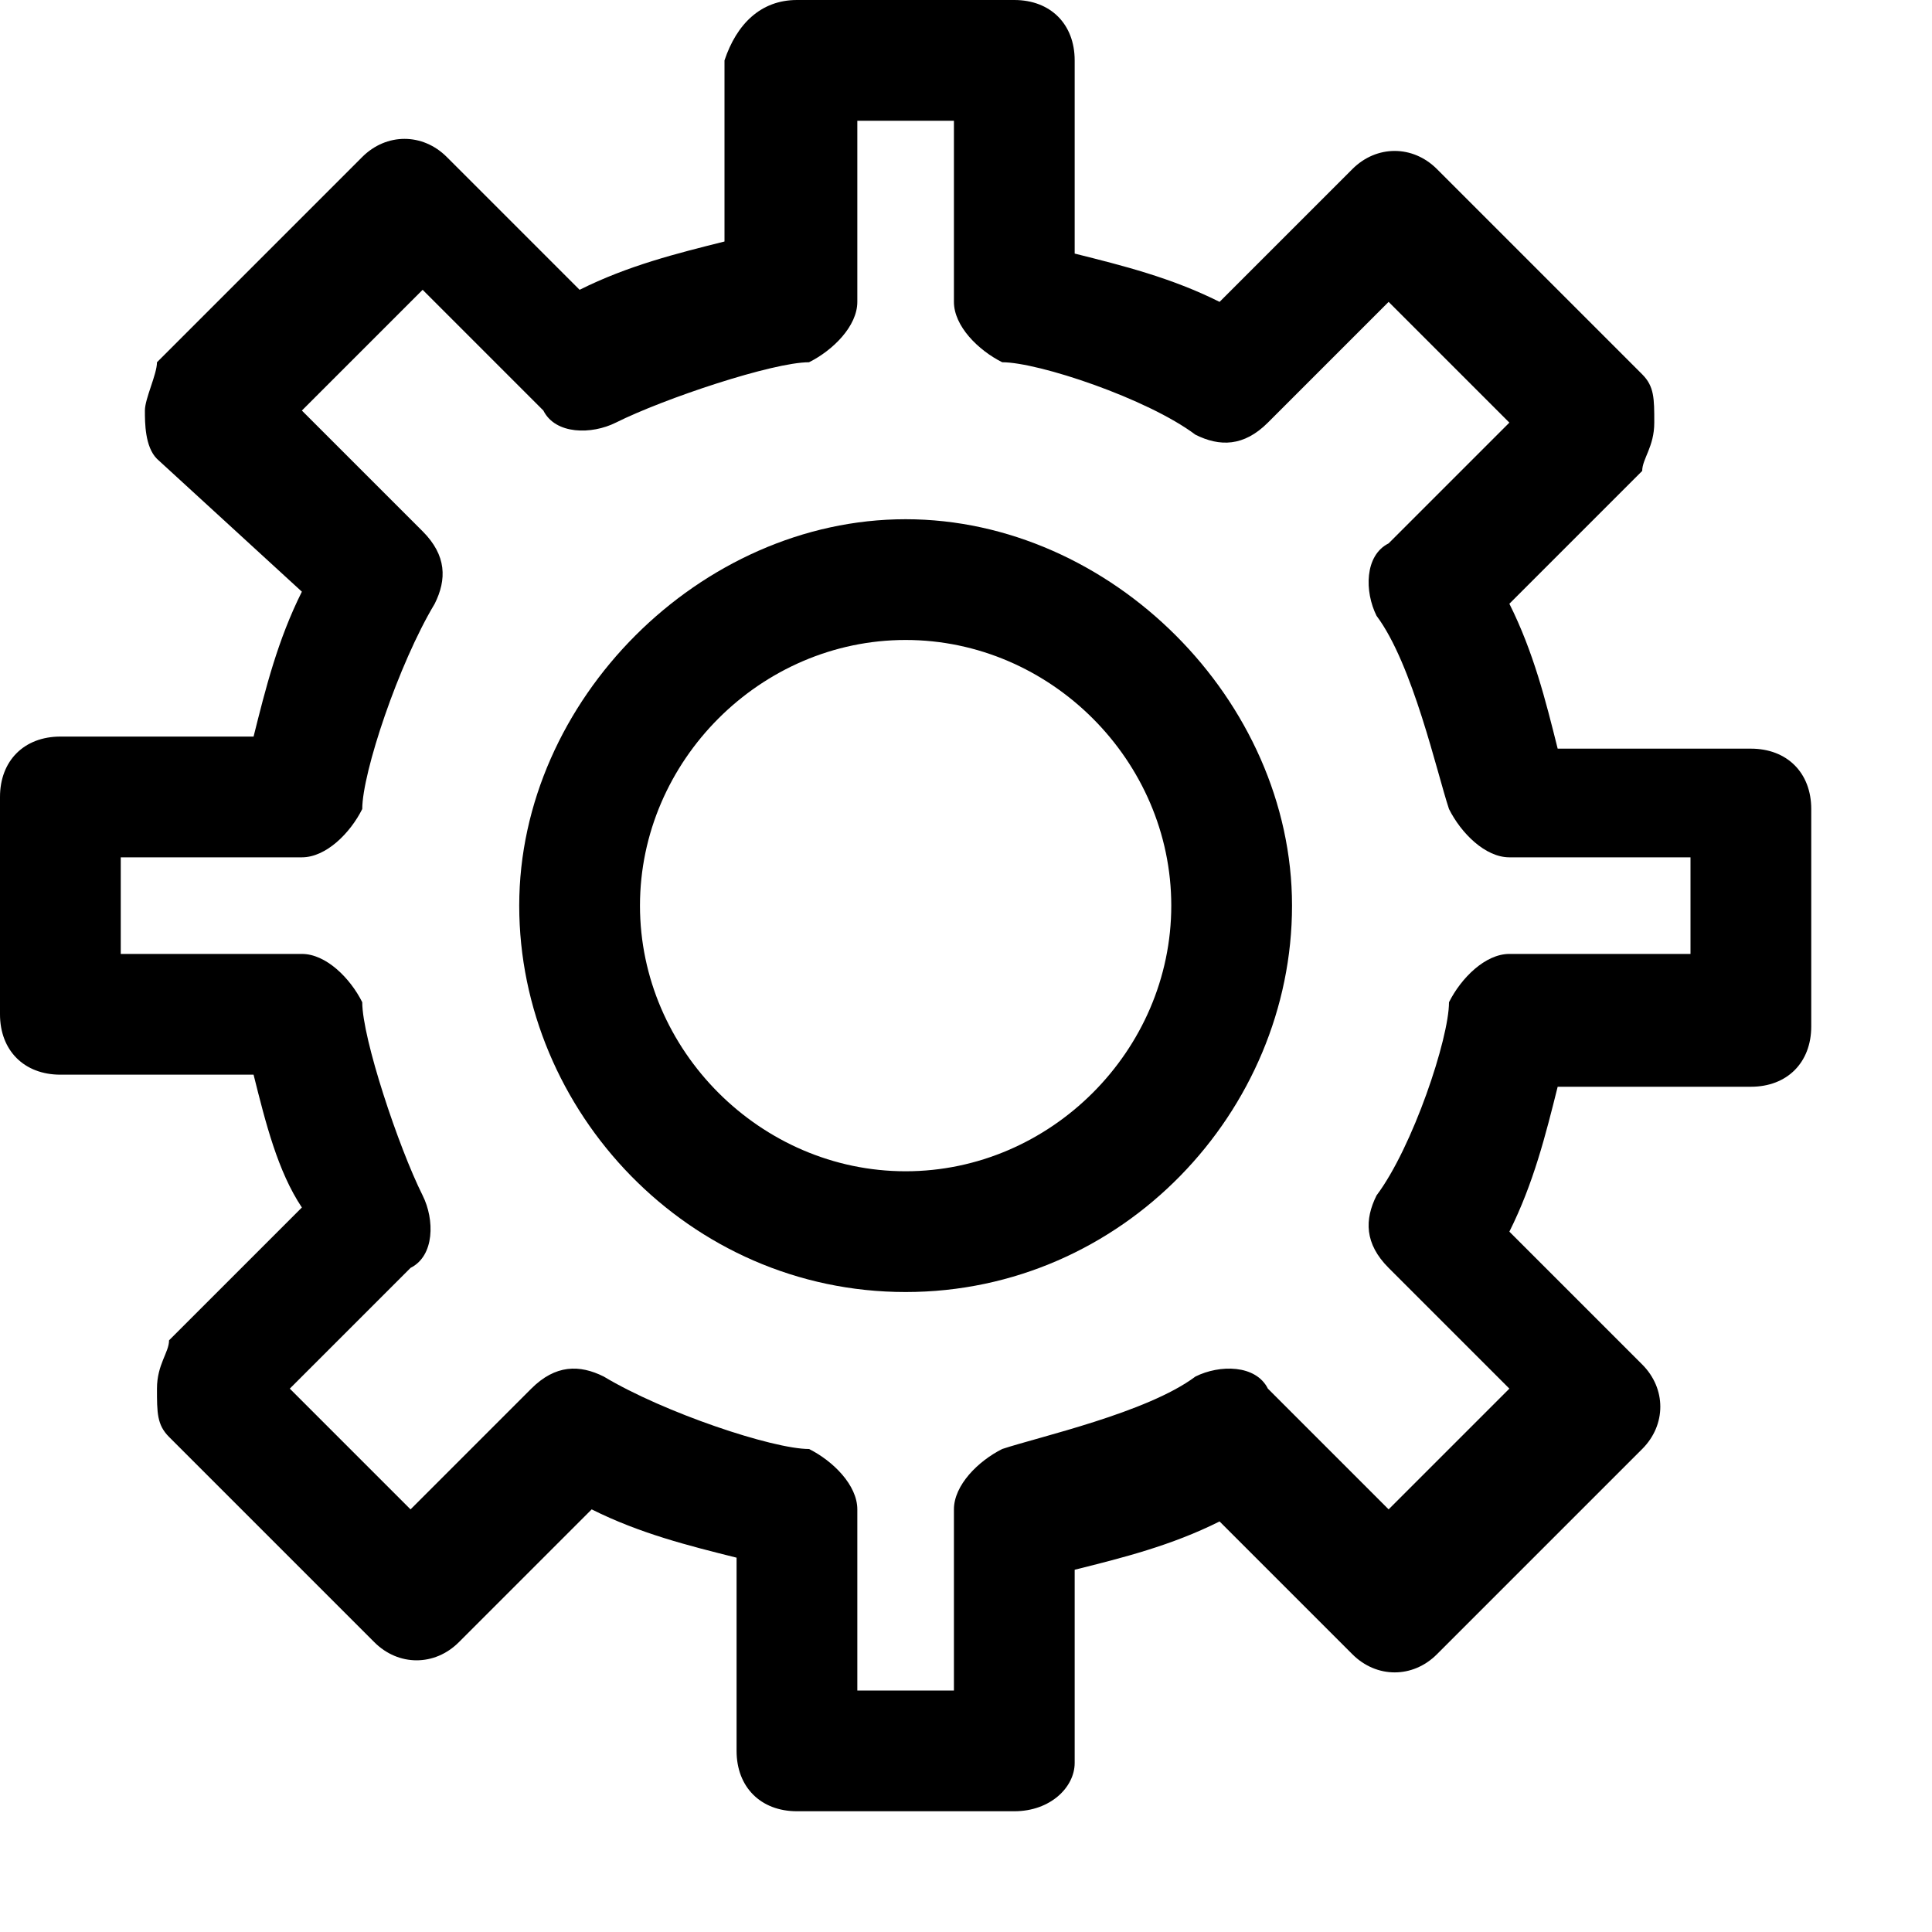
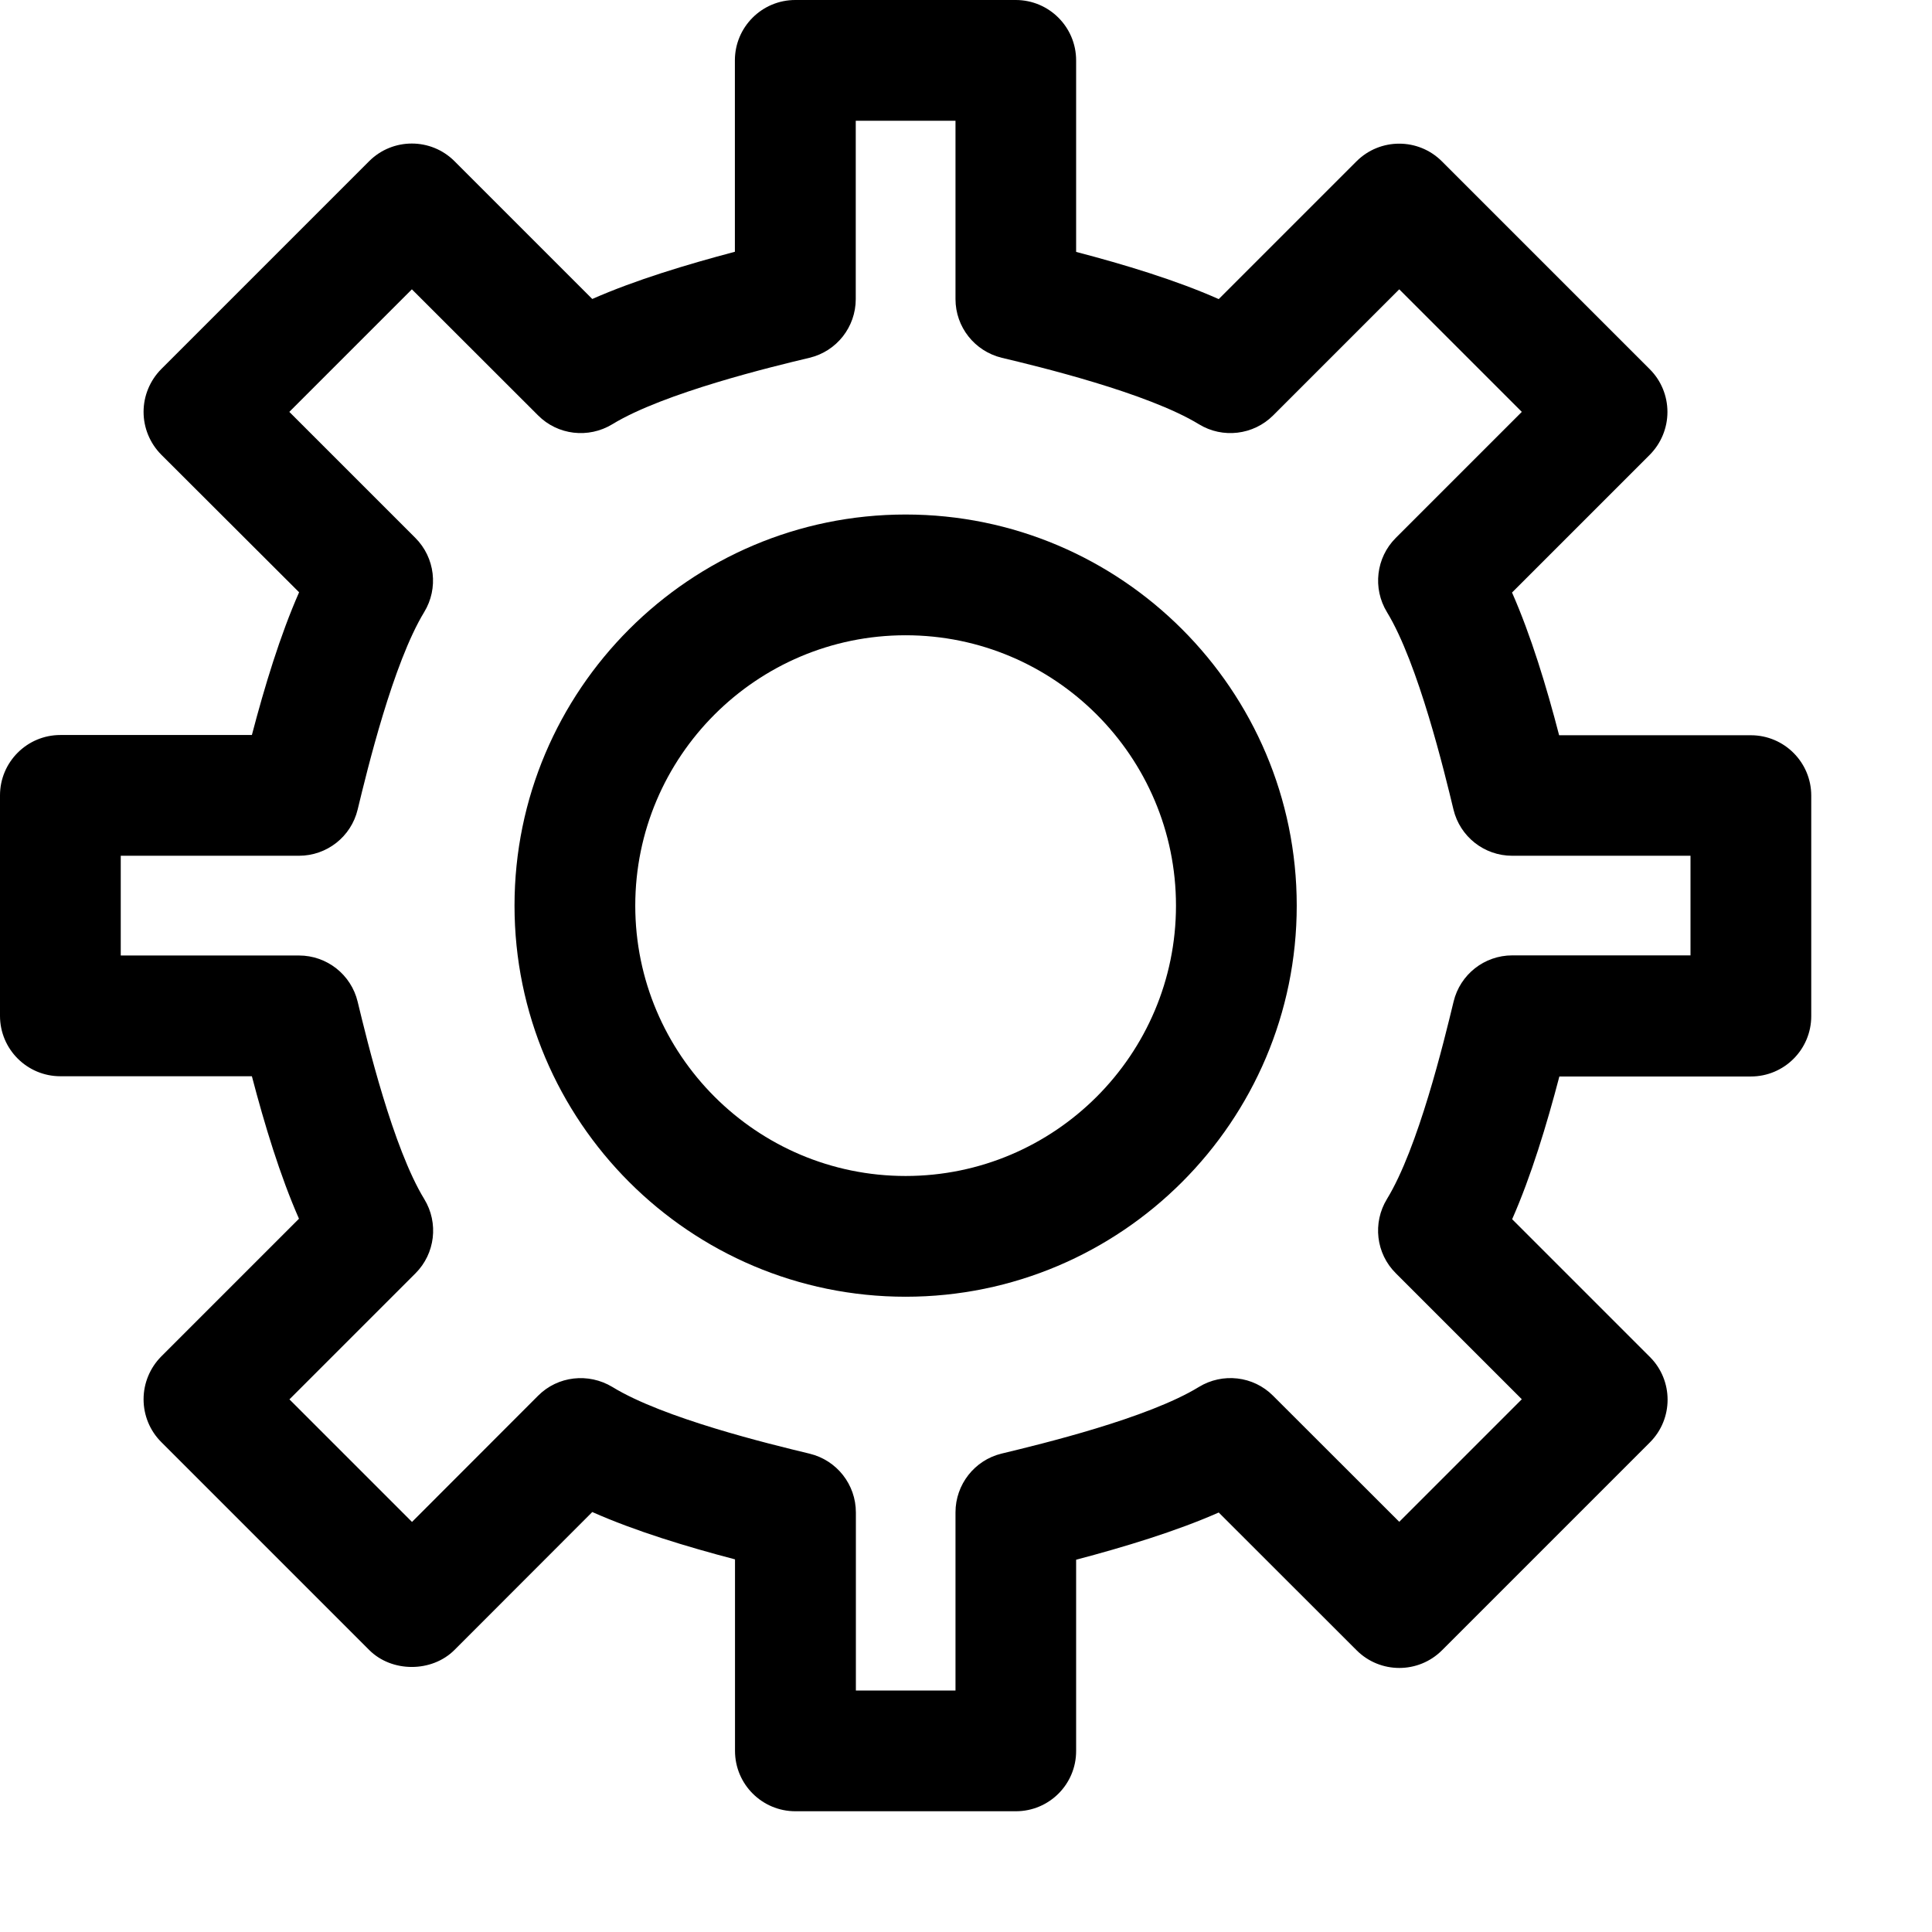
<svg xmlns="http://www.w3.org/2000/svg" version="1.1" baseProfile="tiny" id="Layer_1" x="0px" y="0px" viewBox="0 0 16 16" xml:space="preserve">
  <g id="XMLID_64_">
-     <path d="M8.4,15H6.6c-0.3,0-0.5-0.2-0.5-0.5v-1.6c-0.4-0.1-0.8-0.2-1.2-0.4l-1.1,1.1c-0.2,0.2-0.5,0.2-0.7,0l-1.7-1.7   c-0.1-0.1-0.1-0.2-0.1-0.4s0.1-0.3,0.1-0.4l1.1-1.1C2.3,9.7,2.2,9.3,2.1,8.9H0.5C0.2,8.9,0,8.7,0,8.4V6.6c0-0.3,0.2-0.5,0.5-0.5   h1.6c0.1-0.4,0.2-0.8,0.4-1.2L1.3,3.8C1.2,3.7,1.2,3.5,1.2,3.4s0.1-0.3,0.1-0.4l1.7-1.7c0.2-0.2,0.5-0.2,0.7,0l1.1,1.1   c0.4-0.2,0.8-0.3,1.2-0.4V0.5C6.1,0.2,6.3,0,6.6,0h1.8c0.3,0,0.5,0.2,0.5,0.5v1.6c0.4,0.1,0.8,0.2,1.2,0.4l1.1-1.1   c0.2-0.2,0.5-0.2,0.7,0l1.7,1.7c0.1,0.1,0.1,0.2,0.1,0.4s-0.1,0.3-0.1,0.4l-1.1,1.1c0.2,0.4,0.3,0.8,0.4,1.2h1.6   c0.3,0,0.5,0.2,0.5,0.5v1.8c0,0.3-0.2,0.5-0.5,0.5h-1.6c-0.1,0.4-0.2,0.8-0.4,1.2l1.1,1.1c0.2,0.2,0.2,0.5,0,0.7l-1.7,1.7   c-0.2,0.2-0.5,0.2-0.7,0l-1.1-1.1c-0.4,0.2-0.8,0.3-1.2,0.4v1.6C8.9,14.8,8.7,15,8.4,15z M7.1,14h0.8v-1.5c0-0.2,0.2-0.4,0.4-0.5   c0.3-0.1,1.2-0.3,1.6-0.6c0.2-0.1,0.5-0.1,0.6,0.1l1,1l1-1l-1-1c-0.2-0.2-0.2-0.4-0.1-0.6C11.7,9.5,12,8.6,12,8.3   c0.1-0.2,0.3-0.4,0.5-0.4H14V7.1h-1.5c-0.2,0-0.4-0.2-0.5-0.4c-0.1-0.3-0.3-1.2-0.6-1.6c-0.1-0.2-0.1-0.5,0.1-0.6l1-1l-1-1l-1,1   c-0.2,0.2-0.4,0.2-0.6,0.1C9.5,3.3,8.6,3,8.3,3C8.1,2.9,7.9,2.7,7.9,2.5V1H7.1v1.5c0,0.2-0.2,0.4-0.4,0.5C6.4,3,5.5,3.3,5.1,3.5   C4.9,3.6,4.6,3.6,4.5,3.4l-1-1l-1,1l1,1c0.2,0.2,0.2,0.4,0.1,0.6C3.3,5.5,3,6.4,3,6.7C2.9,6.9,2.7,7.1,2.5,7.1H1v0.8h1.5   c0.2,0,0.4,0.2,0.5,0.4C3,8.6,3.3,9.5,3.5,9.9c0.1,0.2,0.1,0.5-0.1,0.6l-1,1l1,1l1-1c0.2-0.2,0.4-0.2,0.6-0.1   C5.5,11.7,6.4,12,6.7,12c0.2,0.1,0.4,0.3,0.4,0.5V14z" />
-     <path d="M7.5,10.7c-1.8,0-3.2-1.5-3.2-3.2s1.5-3.2,3.2-3.2s3.2,1.5,3.2,3.2S9.3,10.7,7.5,10.7z M7.5,5.3c-1.2,0-2.2,1-2.2,2.2   s1,2.2,2.2,2.2s2.2-1,2.2-2.2S8.7,5.3,7.5,5.3z" />
+     <path d="M8.413,15H6.587c-0.276,0-0.5-0.224-0.5-0.5v-1.586c-0.401-0.105-0.826-0.234-1.182-0.392l-1.141,1.142   c-0.188,0.188-0.52,0.188-0.707,0l-1.722-1.722c-0.094-0.094-0.146-0.221-0.146-0.354s0.053-0.26,0.146-0.354l1.141-1.141   C2.32,9.739,2.191,9.314,2.086,8.913H0.5c-0.276,0-0.5-0.224-0.5-0.5V6.587c0-0.276,0.224-0.5,0.5-0.5h1.586   C2.191,5.686,2.32,5.261,2.477,4.905L1.335,3.765C1.242,3.671,1.189,3.544,1.189,3.411s0.053-0.26,0.146-0.354l1.722-1.722   c0.195-0.195,0.512-0.195,0.707,0l1.141,1.141c0.356-0.157,0.781-0.285,1.181-0.391V0.5c0-0.276,0.224-0.5,0.5-0.5h1.826   c0.276,0,0.5,0.224,0.5,0.5v1.586c0.4,0.105,0.825,0.233,1.181,0.391l1.141-1.141c0.195-0.195,0.512-0.195,0.707,0l1.722,1.722   c0.094,0.094,0.146,0.221,0.146,0.354s-0.053,0.26-0.146,0.354l-1.141,1.141c0.157,0.356,0.286,0.781,0.39,1.182H14.5   c0.276,0,0.5,0.224,0.5,0.5v1.826c0,0.276-0.224,0.5-0.5,0.5h-1.586c-0.105,0.401-0.234,0.826-0.391,1.182l1.141,1.141   c0.195,0.195,0.195,0.512,0,0.707l-1.722,1.722c-0.195,0.195-0.512,0.195-0.707,0l-1.142-1.141   c-0.354,0.156-0.78,0.285-1.181,0.391V14.5C8.913,14.776,8.689,15,8.413,15z M7.087,14h0.826v-1.476   c0-0.23,0.158-0.432,0.382-0.486c0.332-0.08,1.212-0.293,1.634-0.552c0.195-0.119,0.45-0.092,0.614,0.073l1.045,1.044l1.015-1.015   l-1.044-1.044c-0.164-0.163-0.193-0.417-0.073-0.614c0.259-0.423,0.472-1.304,0.552-1.635c0.054-0.225,0.255-0.383,0.486-0.383H14   V7.087h-1.477c-0.231,0-0.432-0.158-0.486-0.383c-0.072-0.299-0.291-1.209-0.551-1.635c-0.12-0.197-0.09-0.451,0.073-0.614   l1.044-1.044l-1.015-1.015L10.544,3.44C10.38,3.604,10.125,3.633,9.93,3.514C9.503,3.253,8.595,3.034,8.296,2.963   C8.071,2.908,7.913,2.708,7.913,2.477V1H7.087v1.477c0,0.231-0.158,0.432-0.383,0.486C6.405,3.034,5.496,3.253,5.07,3.514   C4.873,3.633,4.619,3.604,4.456,3.44L3.411,2.396L2.396,3.411L3.44,4.455c0.163,0.163,0.193,0.417,0.073,0.614   C3.255,5.493,3.042,6.373,2.962,6.704C2.908,6.929,2.707,7.087,2.476,7.087H1v0.826h1.476c0.231,0,0.432,0.158,0.486,0.383   c0.08,0.331,0.293,1.212,0.552,1.635c0.12,0.197,0.09,0.451-0.073,0.614l-1.044,1.044l1.015,1.015l1.044-1.045   c0.163-0.164,0.417-0.192,0.615-0.073c0.423,0.26,1.303,0.473,1.635,0.553c0.225,0.055,0.382,0.256,0.382,0.486V14z" />
+     <path d="M7.5,10.739c-1.786,0-3.239-1.453-3.239-3.239S5.714,4.261,7.5,4.261s3.239,1.453,3.239,3.239S9.286,10.739,7.5,10.739z    M7.5,5.261c-1.235,0-2.239,1.005-2.239,2.239S6.265,9.739,7.5,9.739S9.739,8.734,9.739,7.5S8.735,5.261,7.5,5.261z" />
  </g>
</svg>
